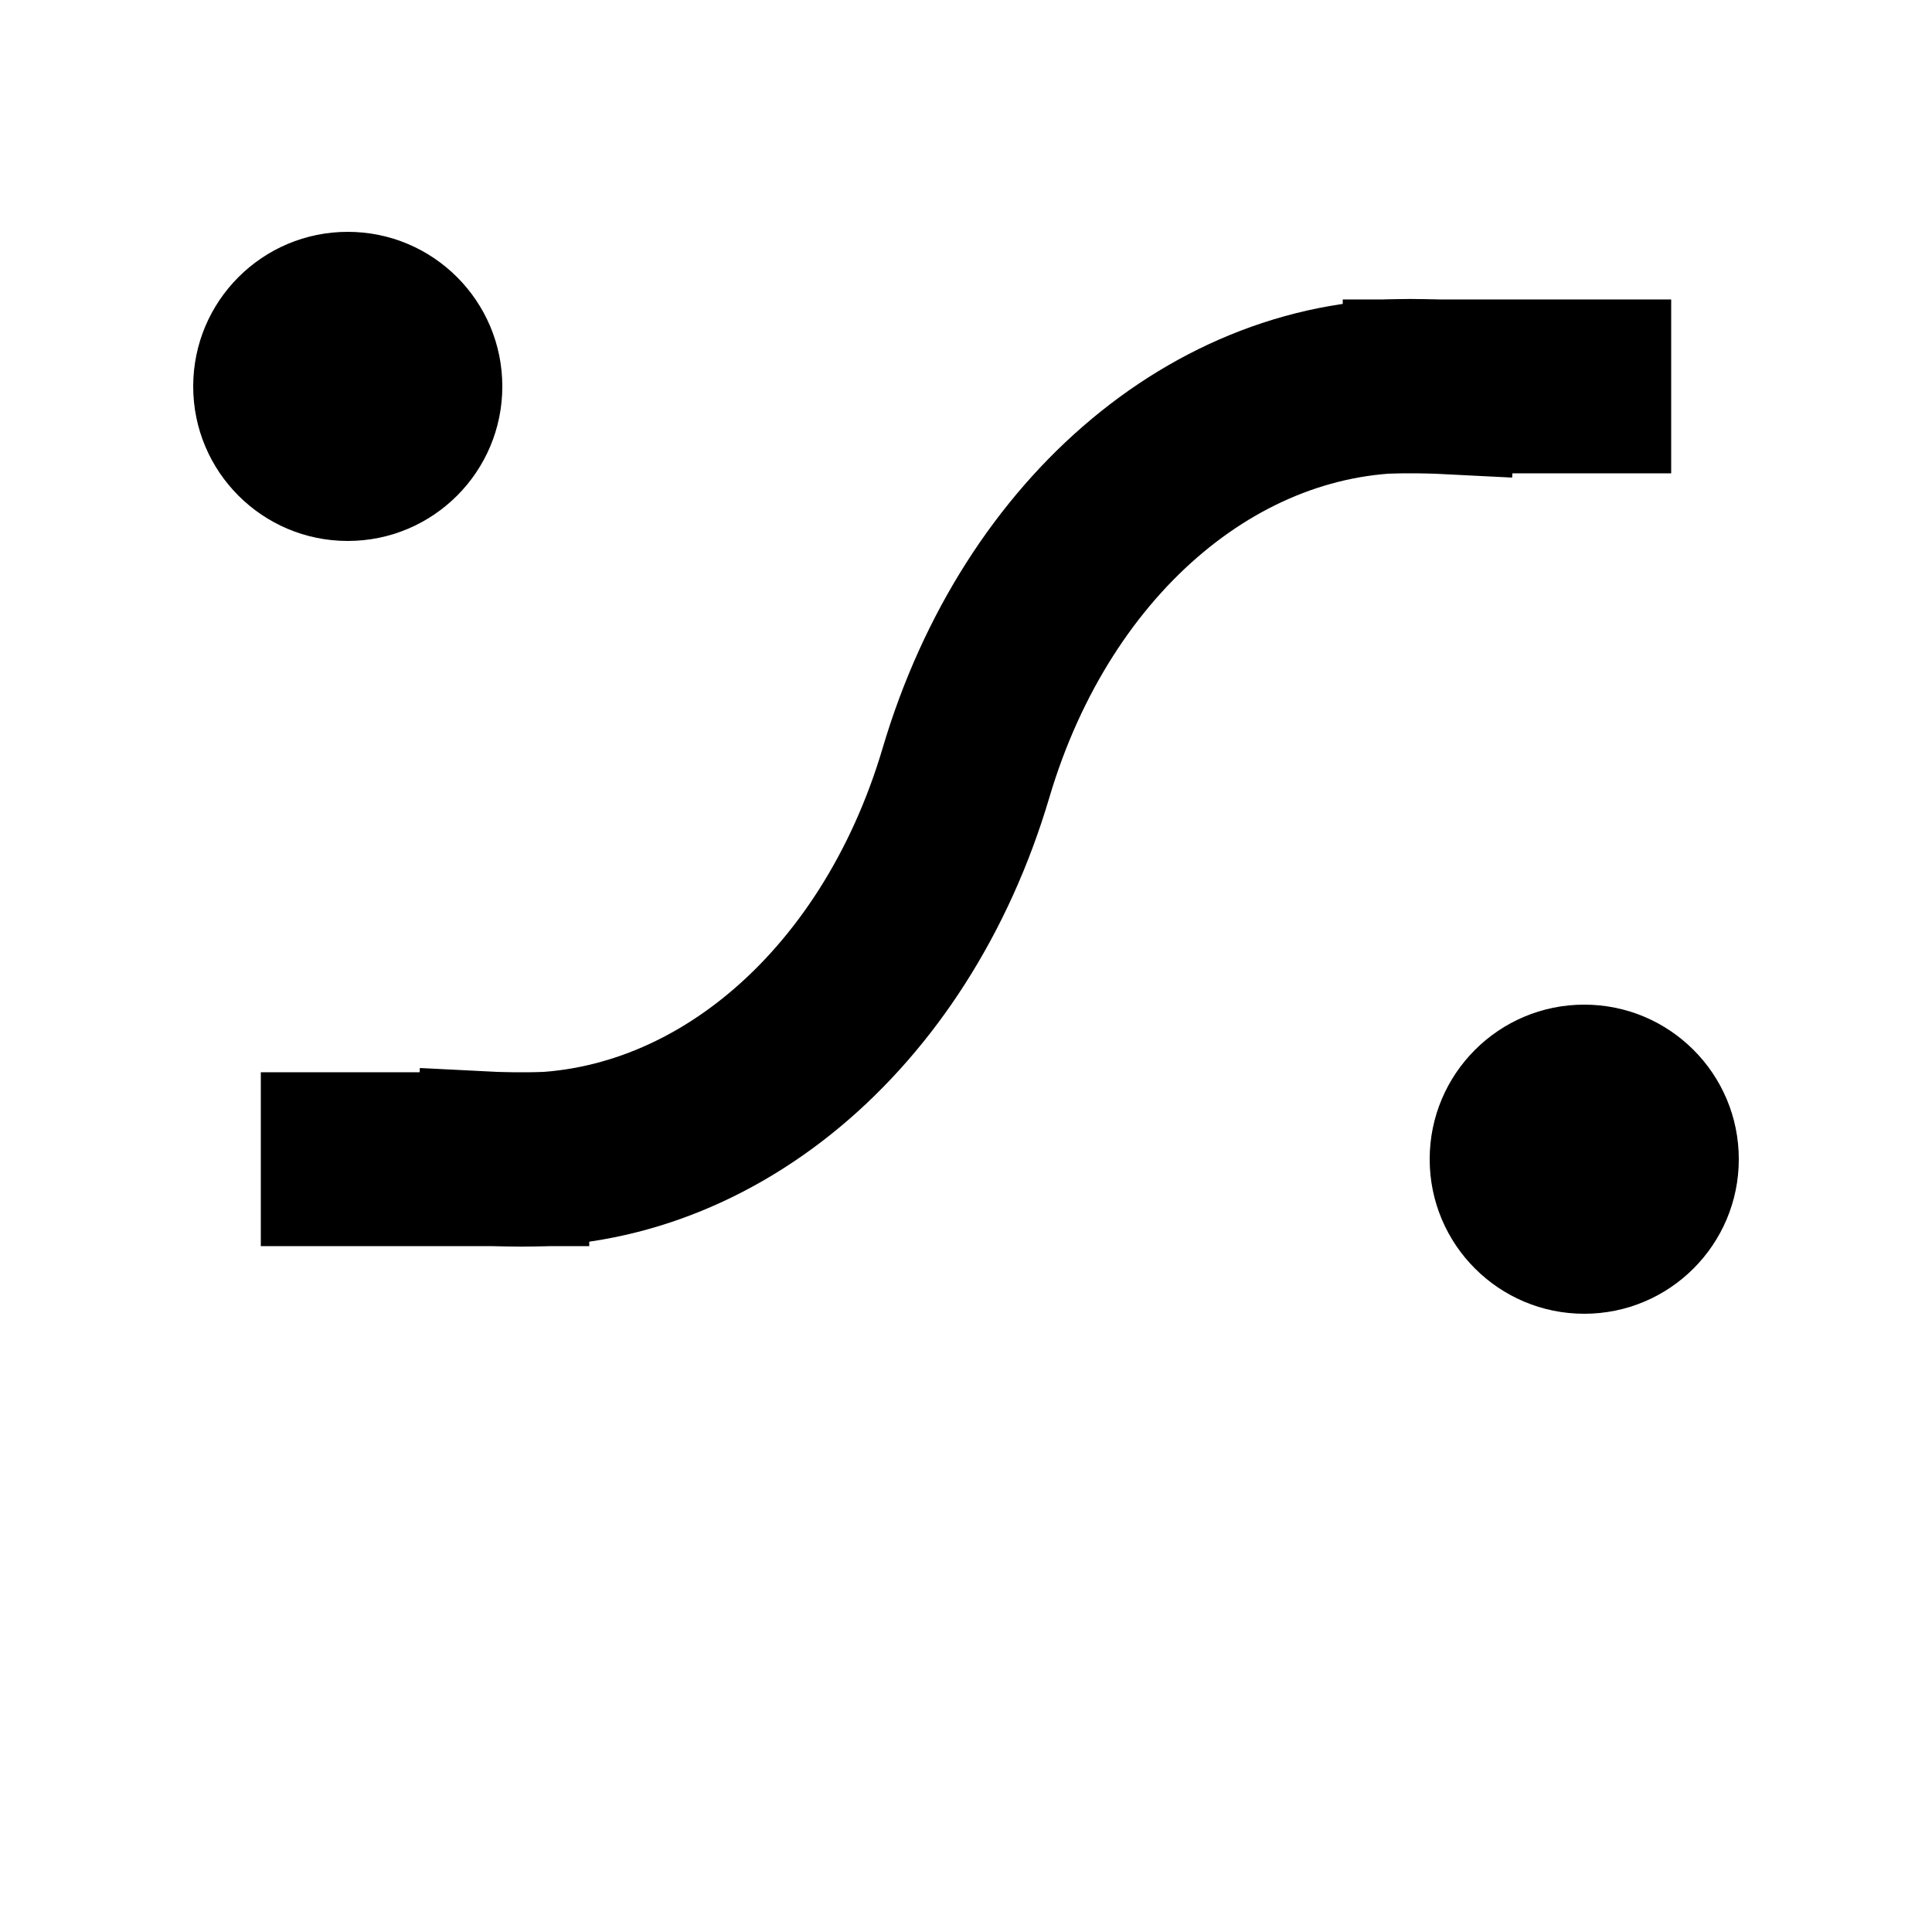
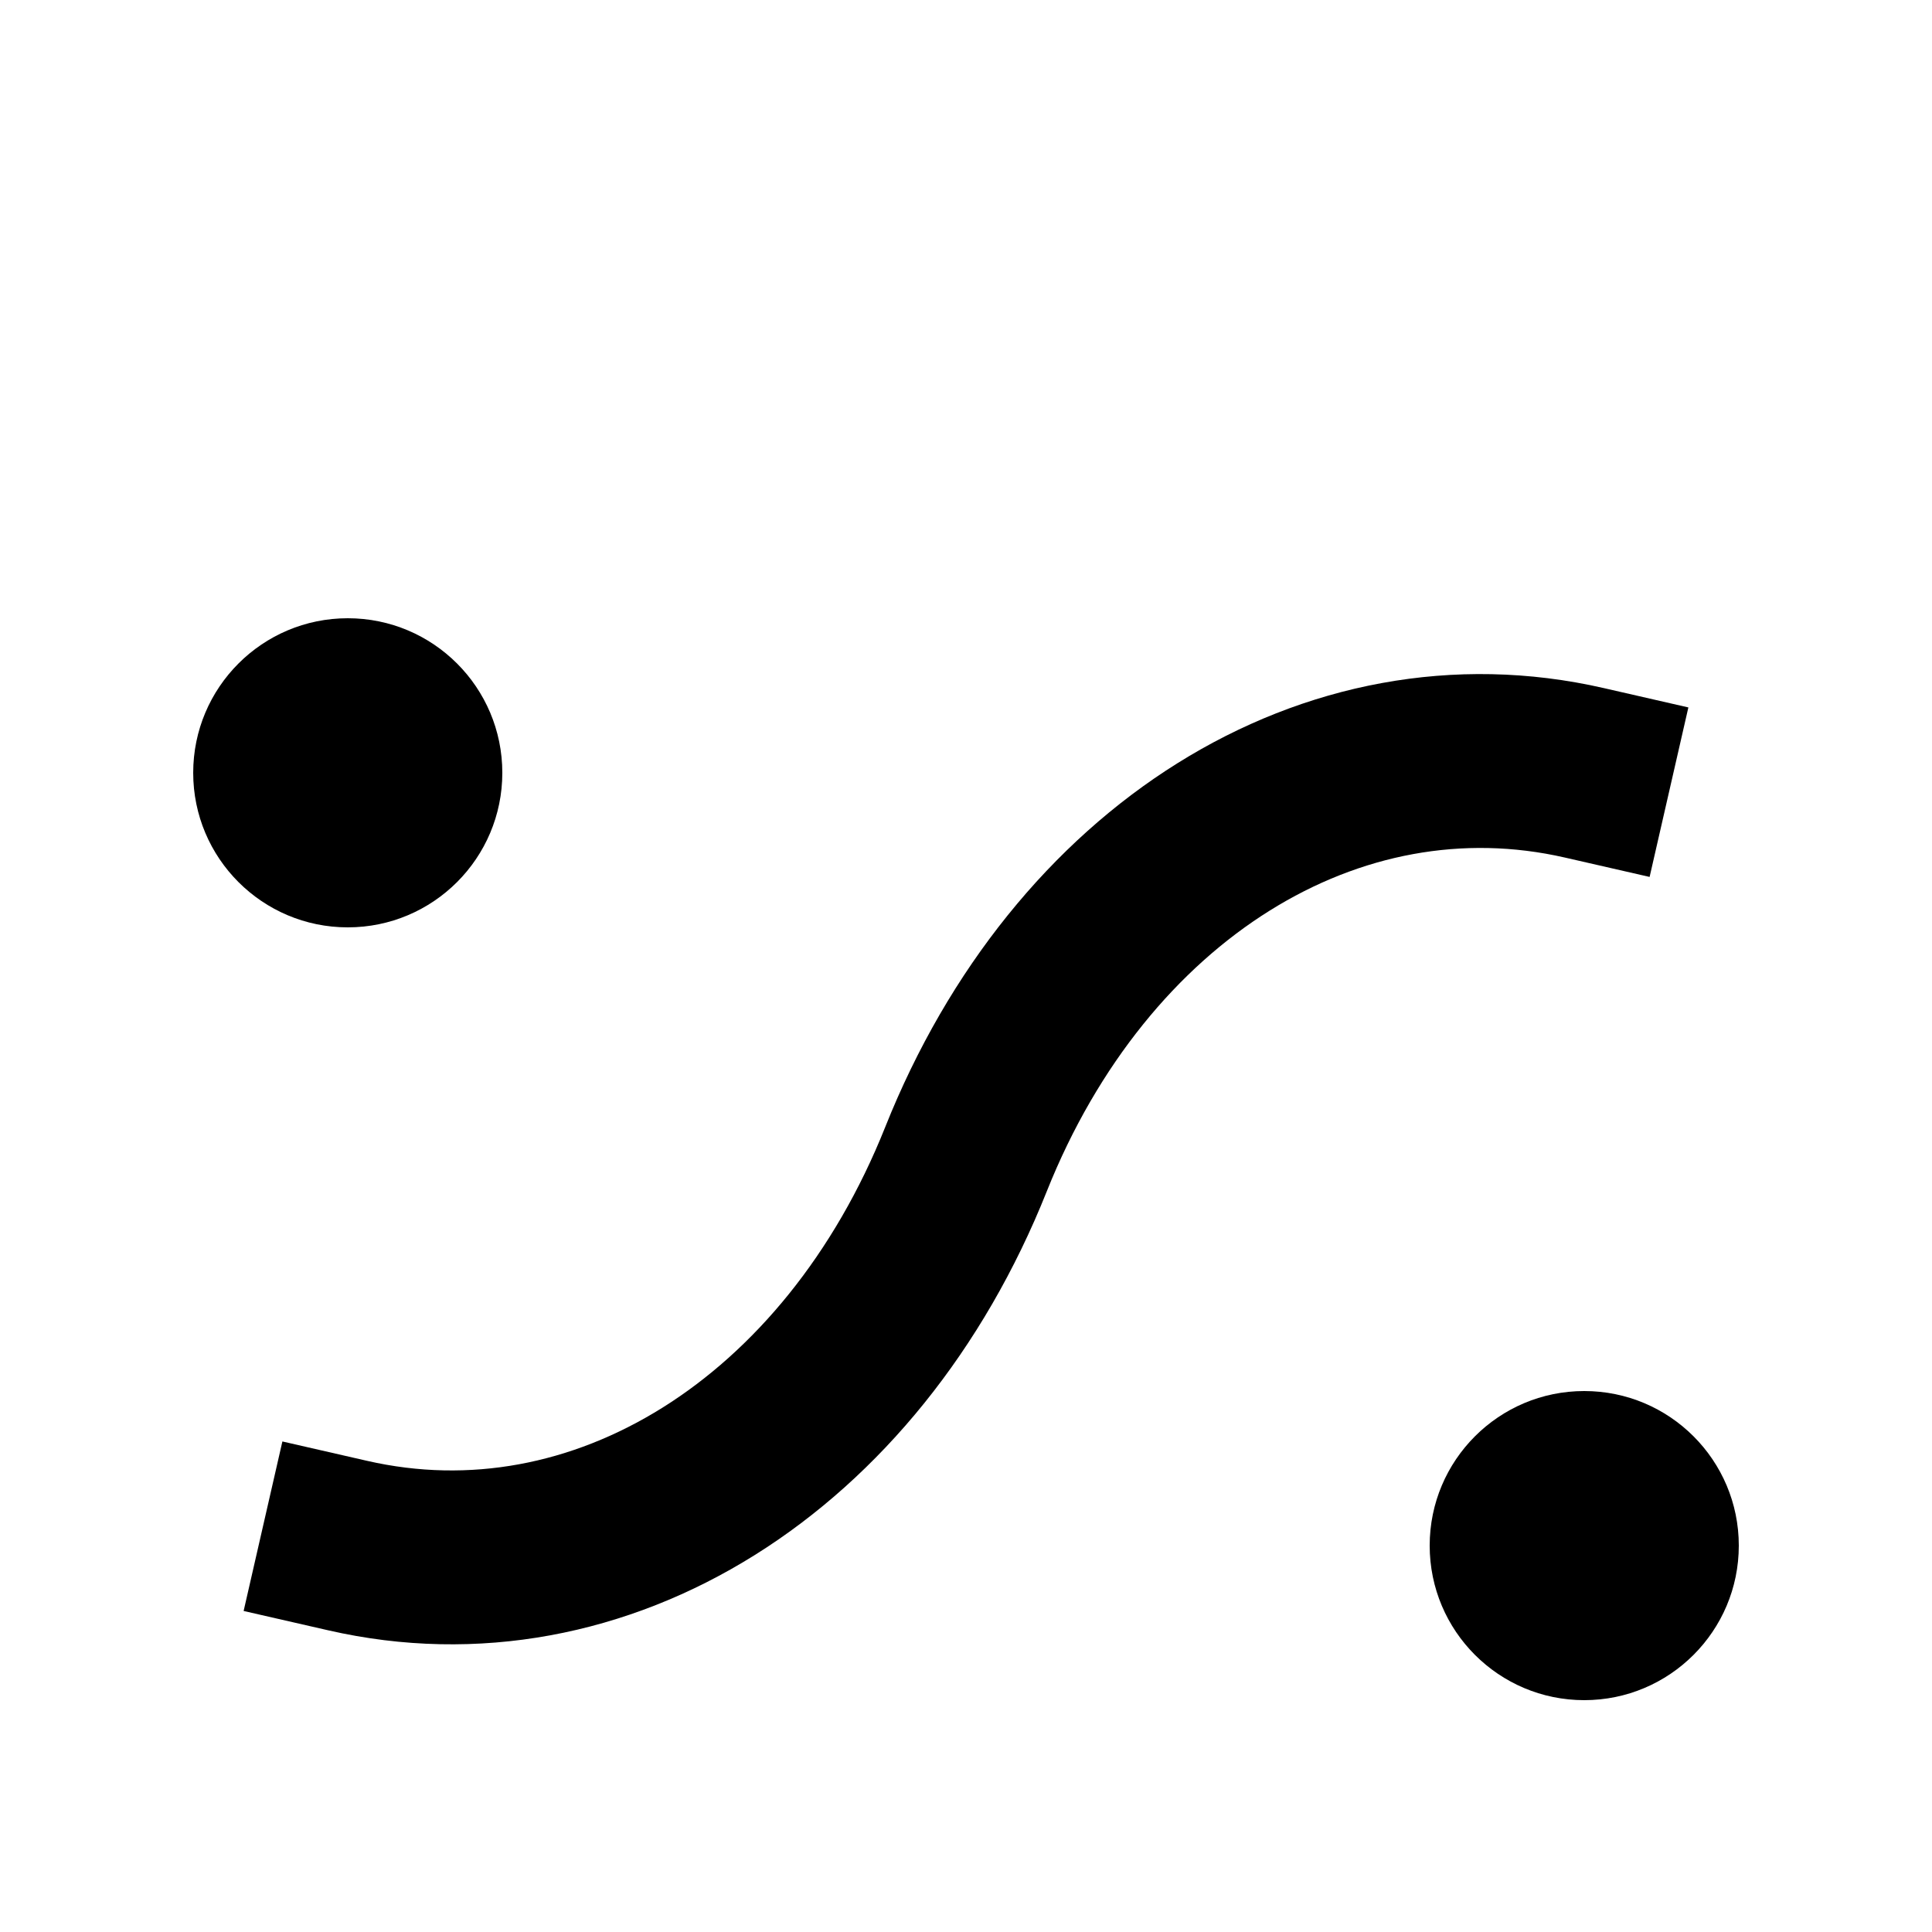
<svg xmlns="http://www.w3.org/2000/svg" viewBox="0 0 100 100" fill="none" stroke="currentColor" stroke-width="9" stroke-linecap="square" stroke-linejoin="miter">
-   <path d="M 26 60 A 24.54 30.67 0 0 0 50 40 A 24.54 30.67 0 0 1 74 20" />
-   <circle cx="18" cy="20" r="8.0" fill="currentColor" stroke="none" />
-   <circle cx="82" cy="60" r="8.0" fill="currentColor" stroke="none" />
-   <path d="M 18 60 L 26 60" />
-   <path d="M 82 20 L 74 20" />
+   <circle cx="18" cy="40" r="8.0" fill="currentColor" stroke="none" />
+   <circle cx="82" cy="80" r="8.0" fill="currentColor" stroke="none" />
+   <path d="M 18 80 A 29.77 37.21 0 0 0 50 60 A 29.77 37.21 0 0 1 82 40" />
</svg>
